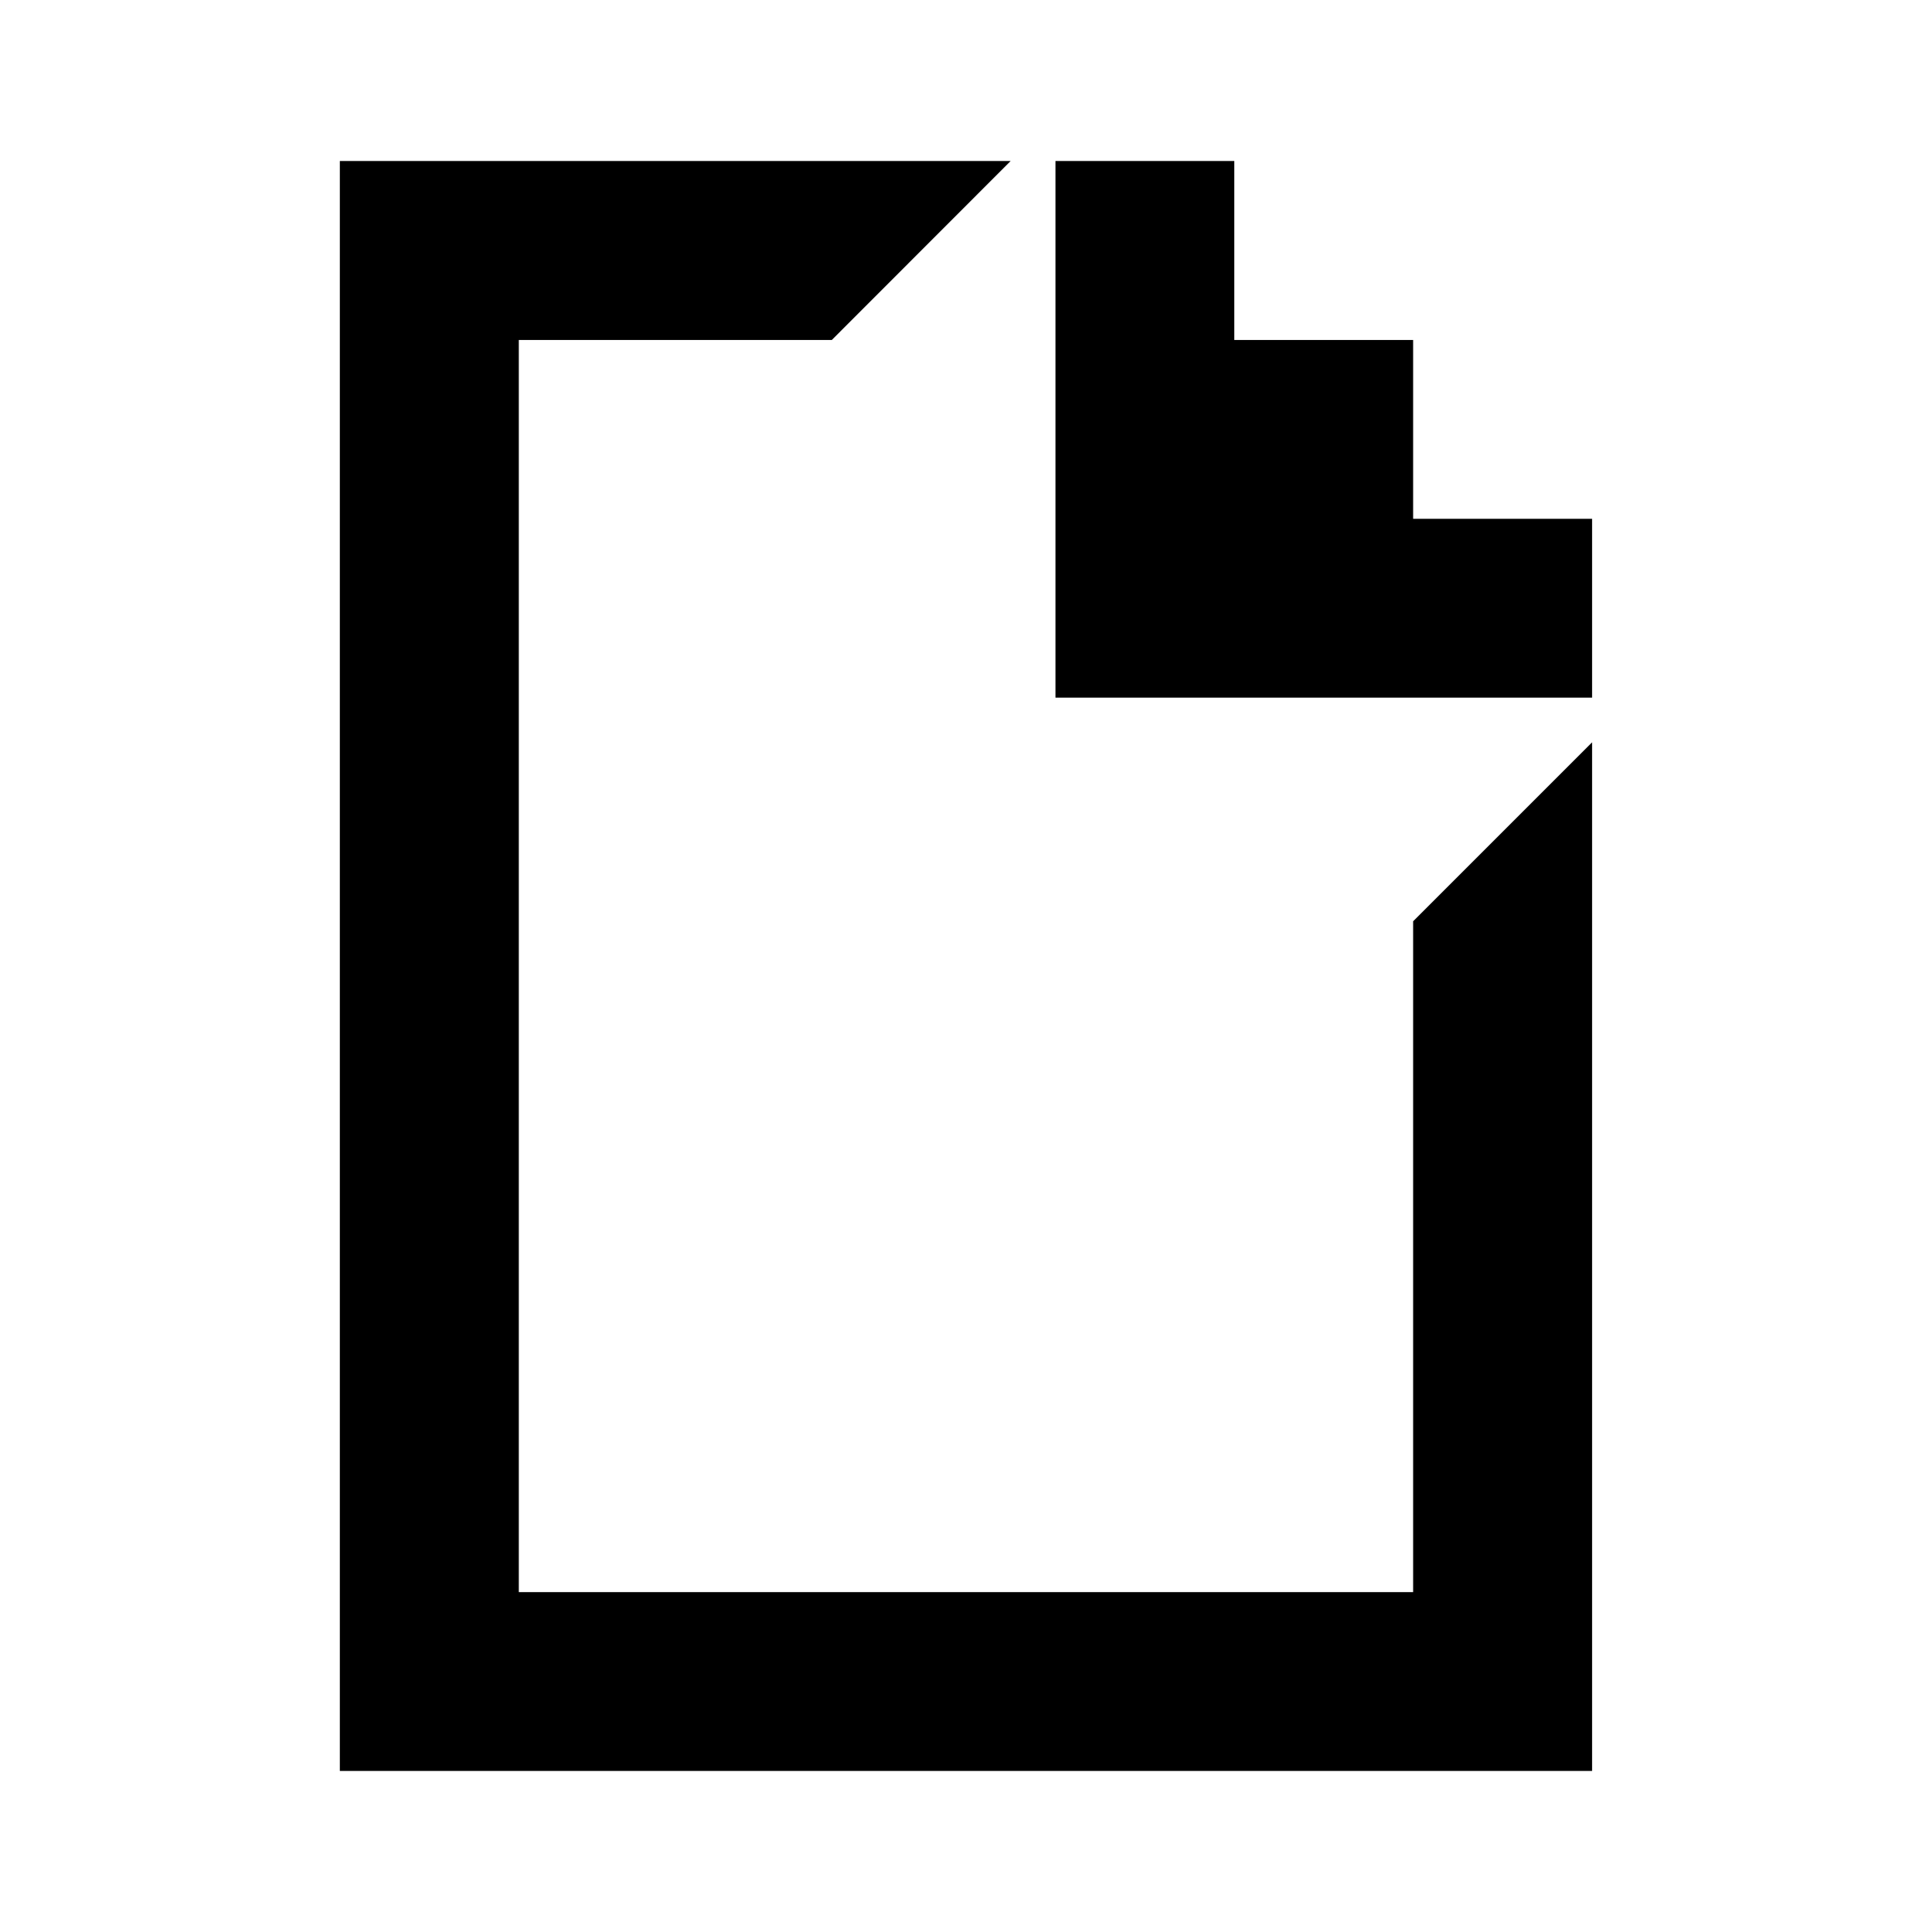
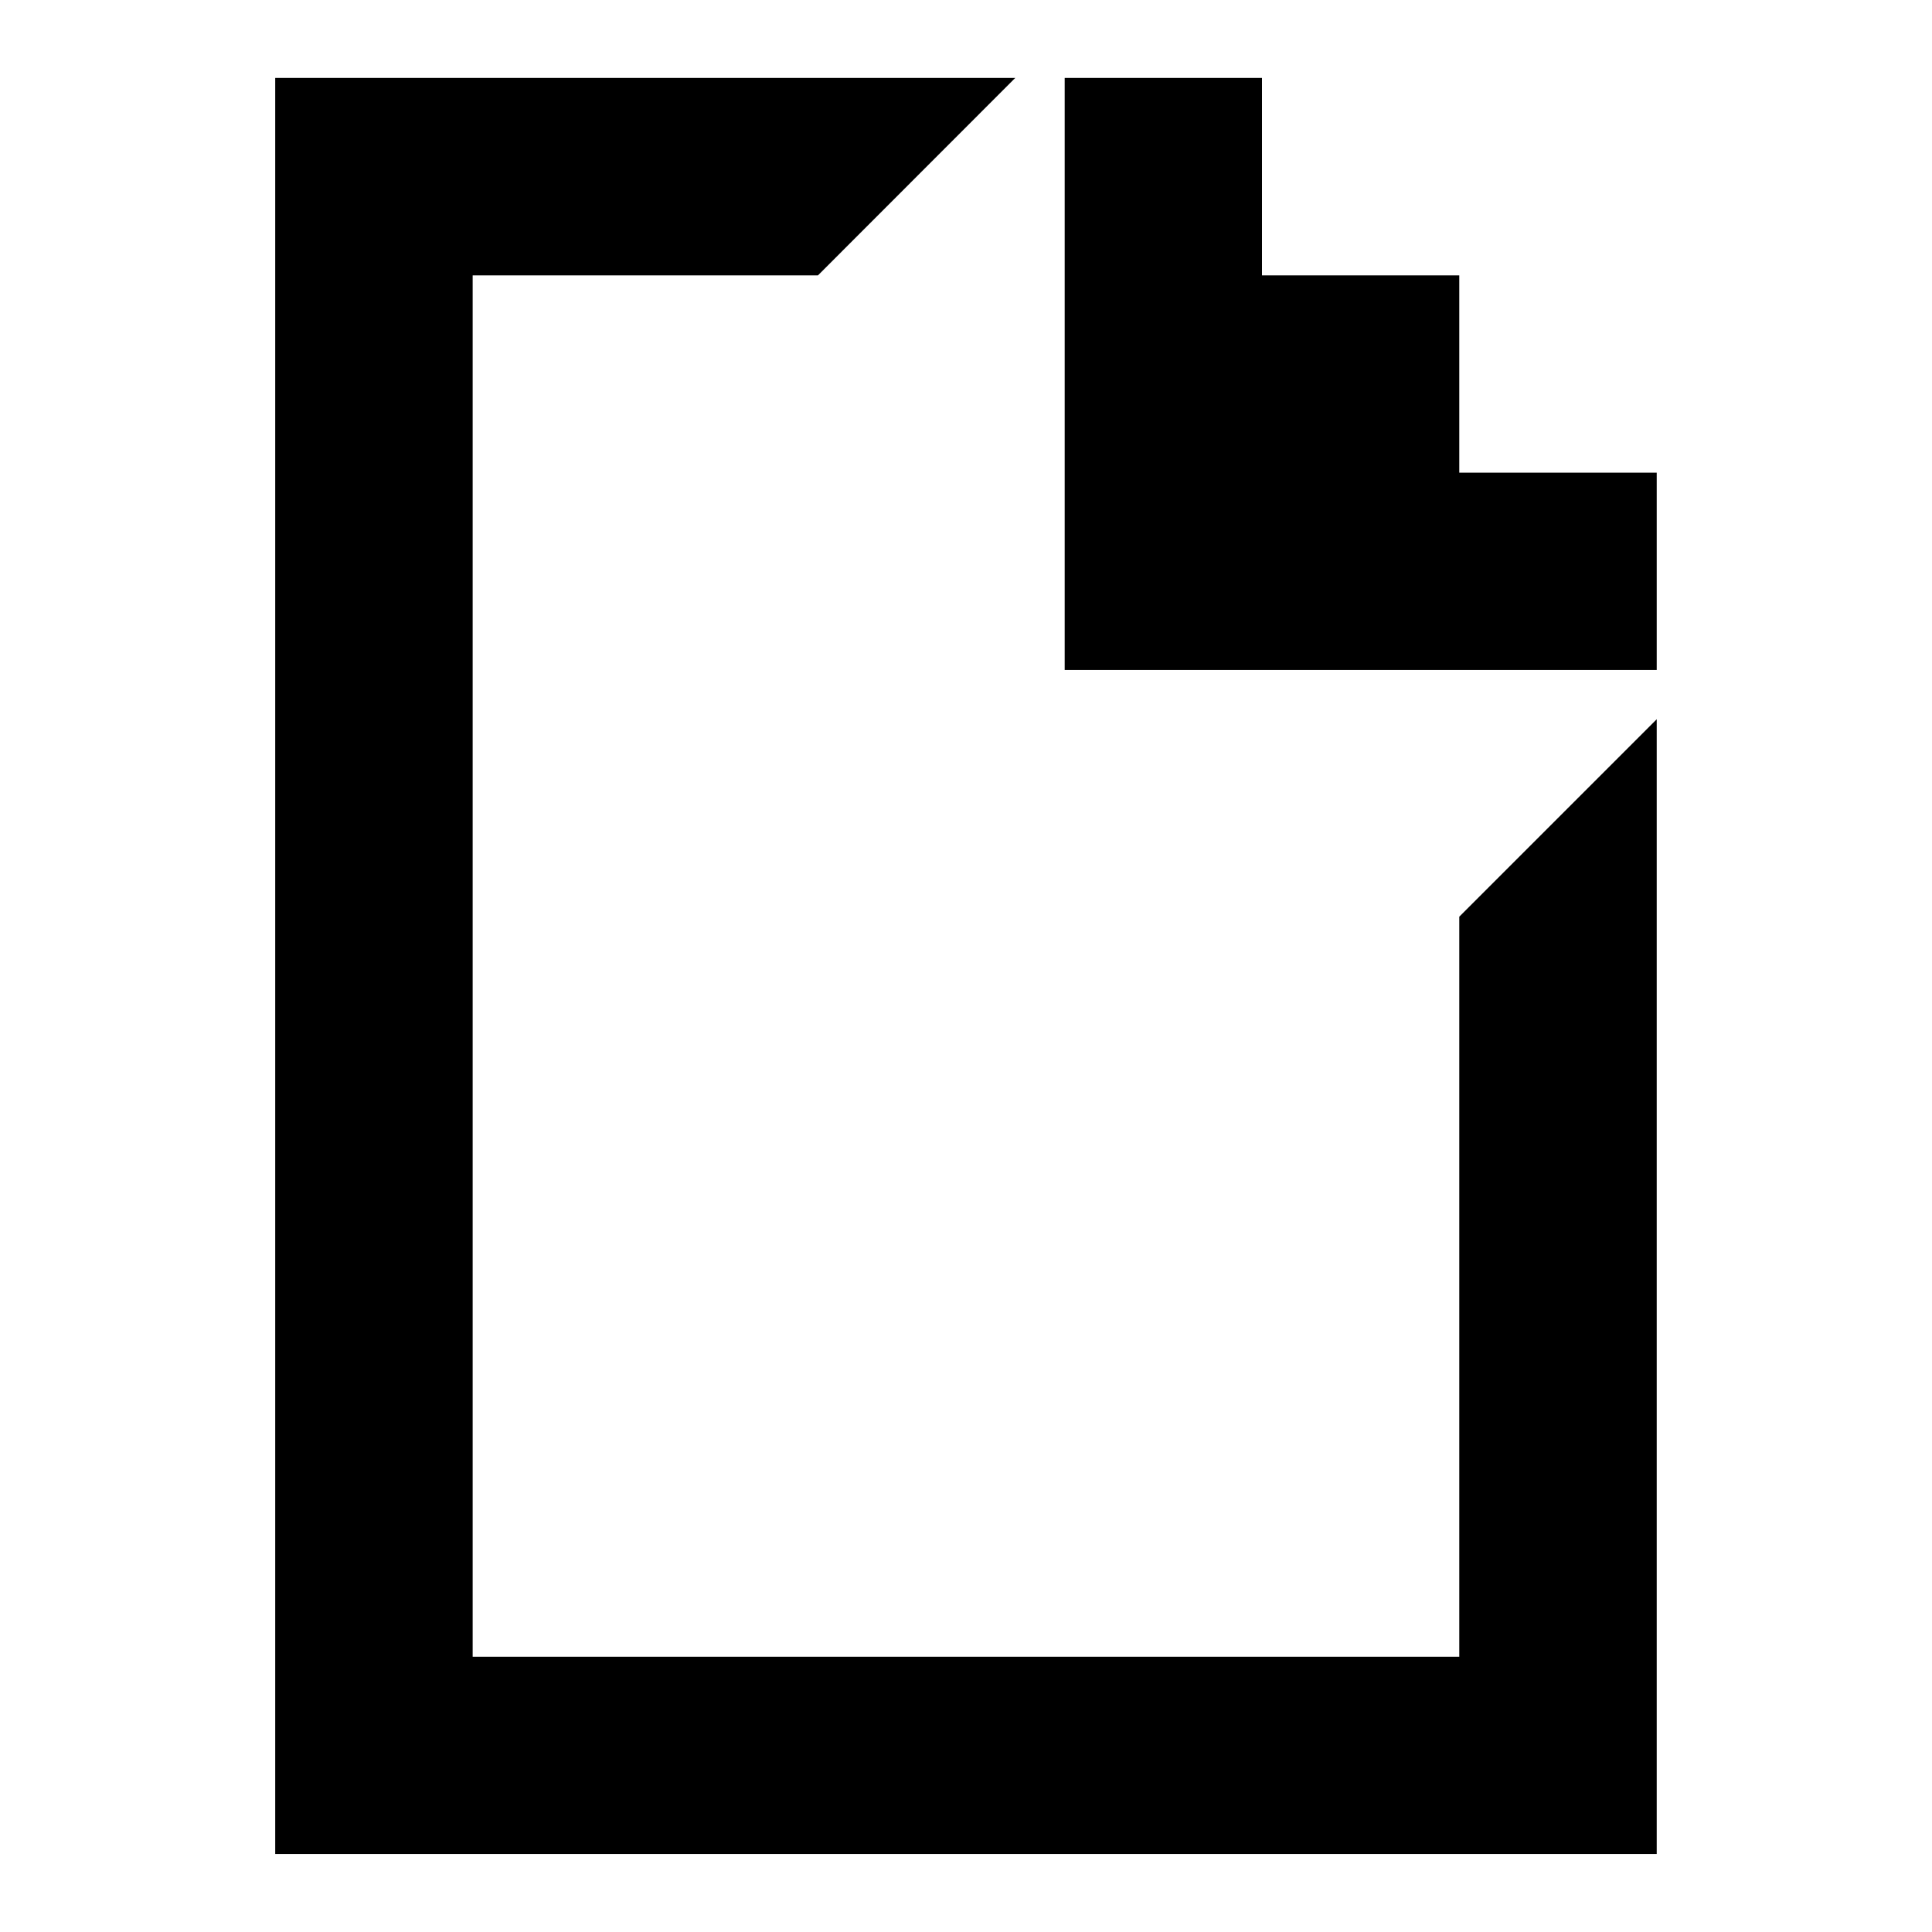
<svg xmlns="http://www.w3.org/2000/svg" viewBox="-2 -2 24 24" fill="currentColor">
-   <g transform="translate(0 0) scale(0.8333)">
+   <g transform="translate(-1.032 -1.032) scale(0.9193)">
    <path d="M2.666 0v24h18.668V8.666l-2.668 2.668v10H5.334V2.668H10L12.666 0zm10.668 0v8h8V5.334h-2.668V2.668H16V0" />
  </g>
</svg>
